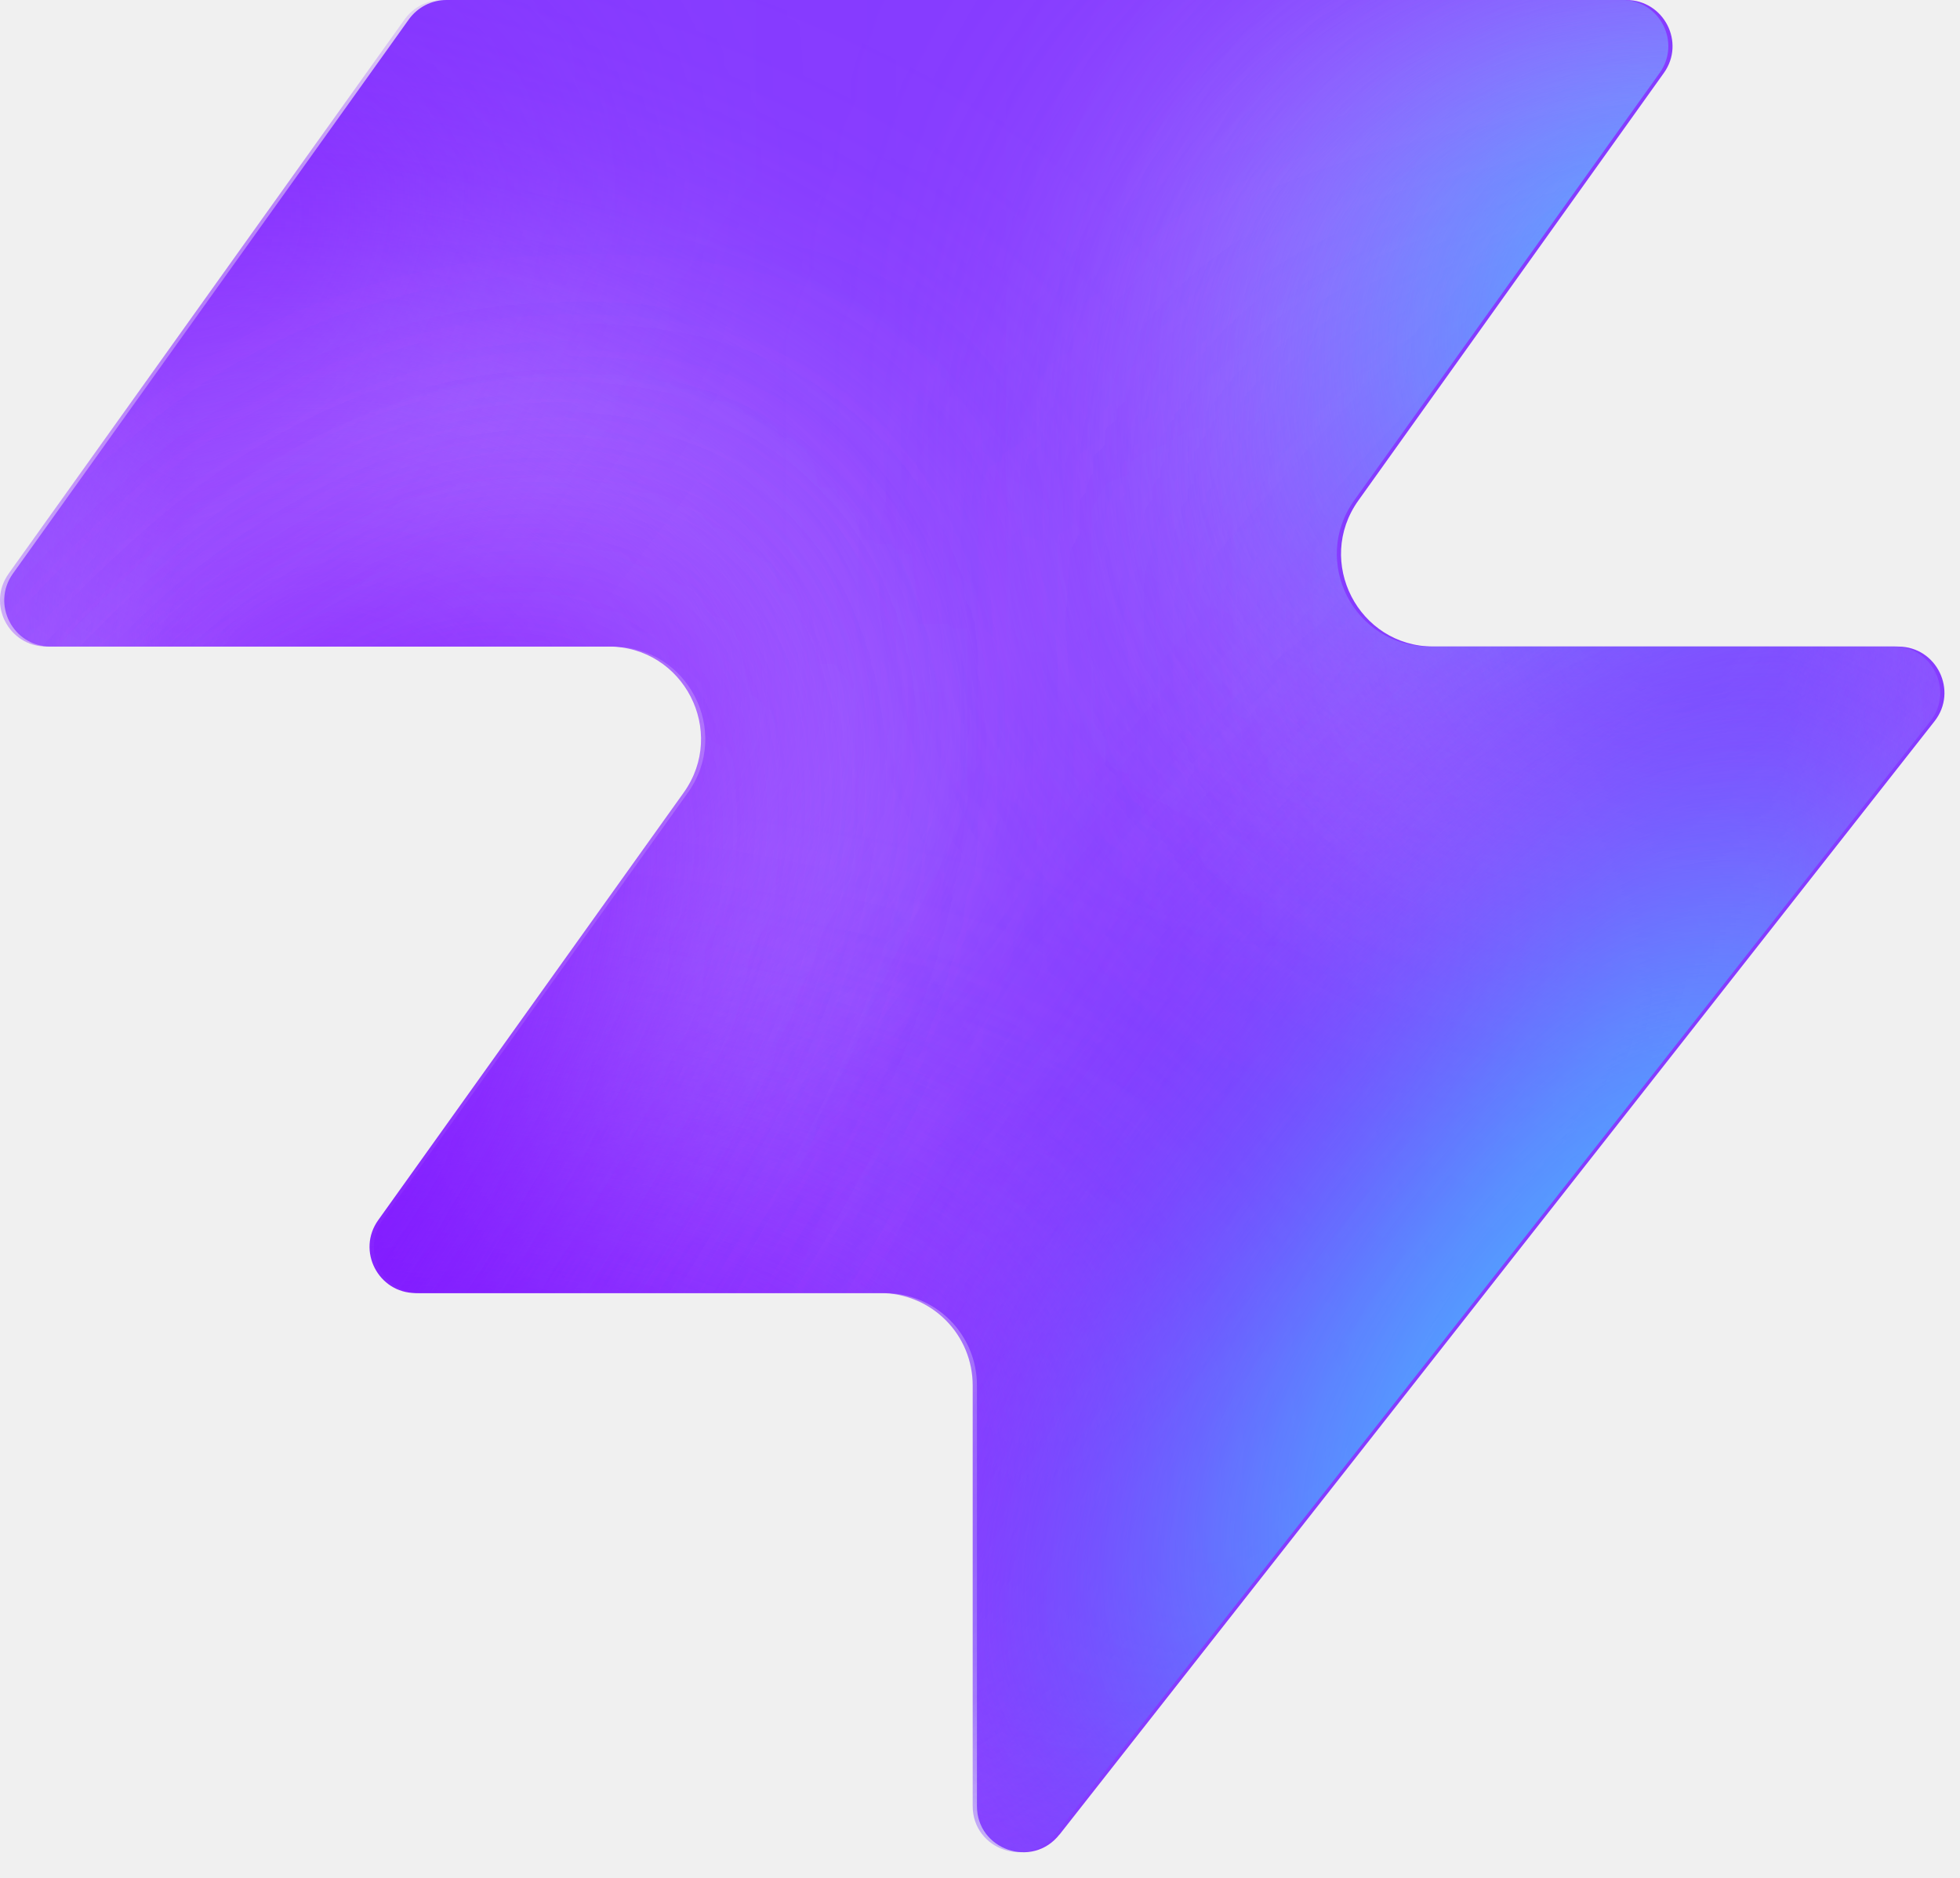
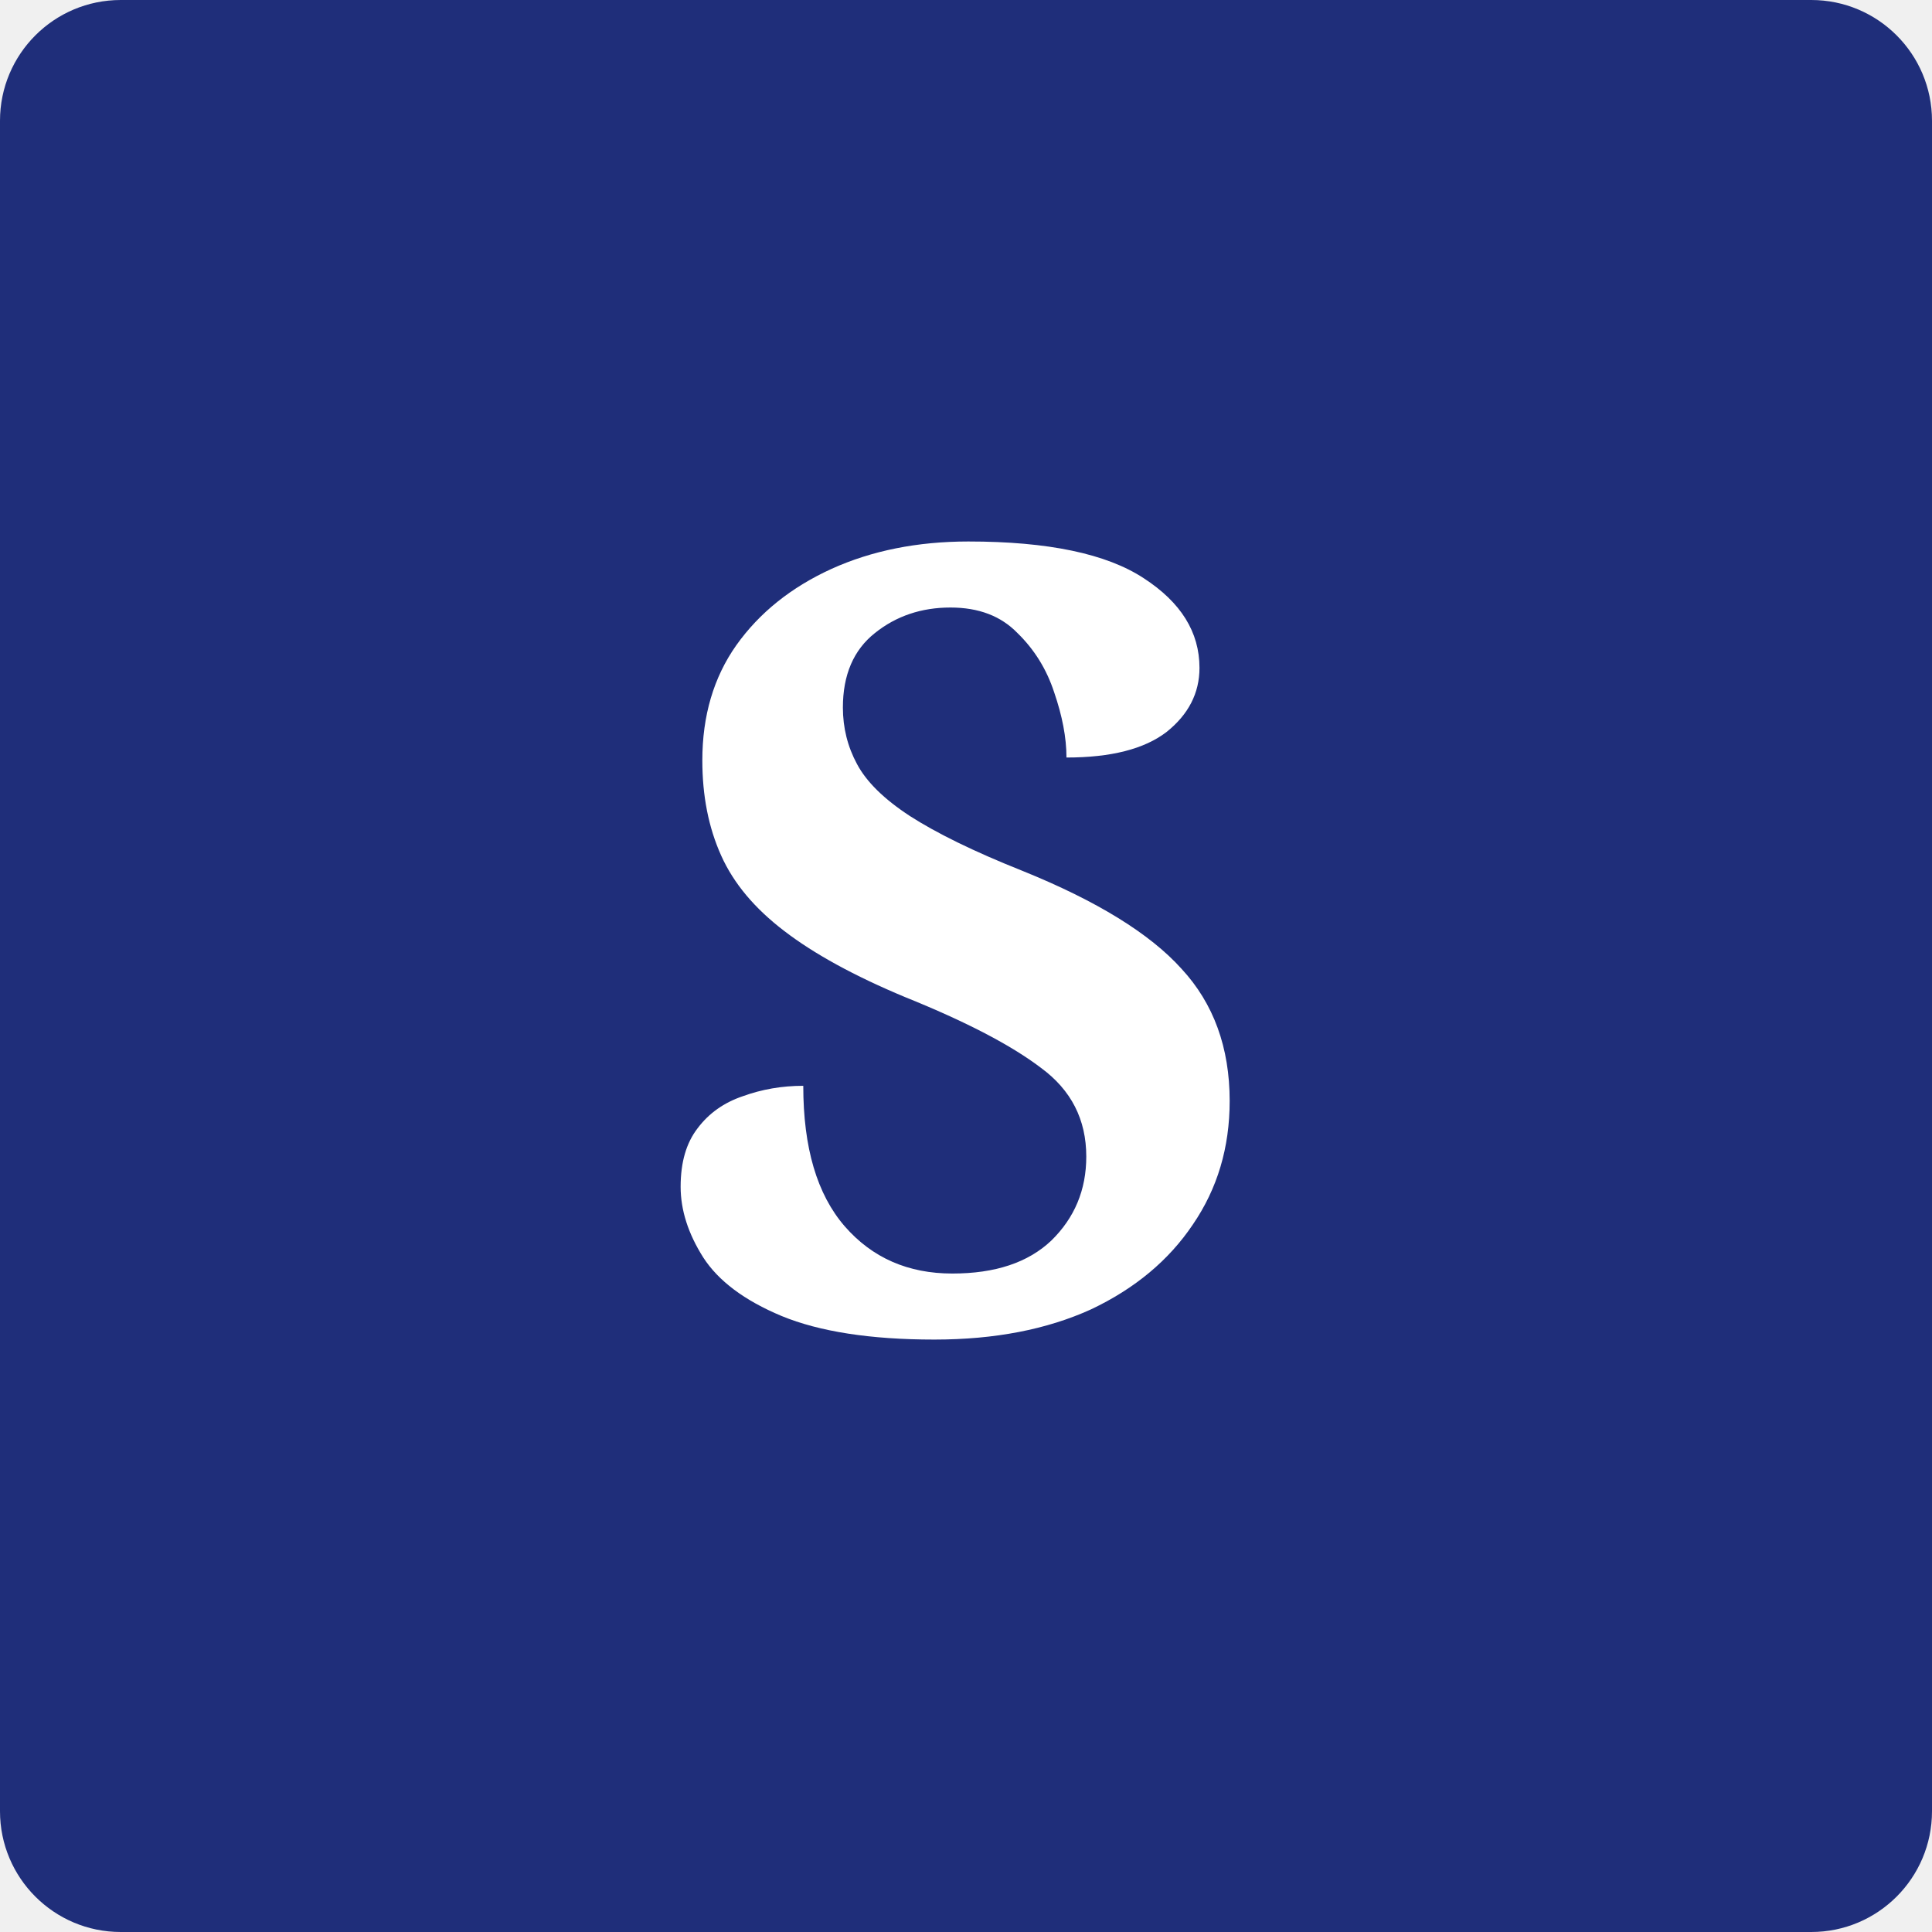
- <svg xmlns="http://www.w3.org/2000/svg" width="48" height="46" fill="none" viewBox="0 0 48 46">
-   <path fill="#863bff" d="M25.946 44.938c-.664.845-2.021.375-2.021-.698V33.937a2.26 2.26 0 0 0-2.262-2.262H10.287c-.92 0-1.456-1.04-.92-1.788l7.48-10.471c1.07-1.497 0-3.578-1.842-3.578H1.237c-.92 0-1.456-1.04-.92-1.788L10.013.474c.214-.297.556-.474.92-.474h28.894c.92 0 1.456 1.04.92 1.788l-7.48 10.471c-1.07 1.498 0 3.579 1.842 3.579h11.377c.943 0 1.473 1.088.89 1.83L25.947 44.94z" style="fill:#863bff;fill:color(display-p3 .525 .23 1);fill-opacity:1" />
-   <mask id="a" width="48" height="46" x="0" y="0" maskUnits="userSpaceOnUse" style="mask-type:alpha">
-     <path fill="#000" d="M25.842 44.938c-.664.844-2.021.375-2.021-.698V33.937a2.26 2.26 0 0 0-2.262-2.262H10.183c-.92 0-1.456-1.04-.92-1.788l7.48-10.471c1.07-1.498 0-3.579-1.842-3.579H1.133c-.92 0-1.456-1.04-.92-1.787L9.91.473c.214-.297.556-.474.92-.474h28.894c.92 0 1.456 1.04.92 1.788l-7.48 10.471c-1.07 1.498 0 3.578 1.842 3.578h11.377c.943 0 1.473 1.088.89 1.832L25.843 44.94z" style="fill:#000;fill-opacity:1" />
-   </mask>
-   <g mask="url(#a)">
-     <g filter="url(#b)">
-       <ellipse cx="5.508" cy="14.704" fill="#ede6ff" rx="5.508" ry="14.704" style="fill:#ede6ff;fill:color(display-p3 .927 .903 1);fill-opacity:1" transform="matrix(.00324 1 1 -.00324 -4.47 31.516)" />
-     </g>
-     <g filter="url(#c)">
-       <ellipse cx="10.399" cy="29.851" fill="#ede6ff" rx="10.399" ry="29.851" style="fill:#ede6ff;fill:color(display-p3 .927 .903 1);fill-opacity:1" transform="matrix(.00324 1 1 -.00324 -39.328 7.883)" />
-     </g>
-     <g filter="url(#d)">
-       <ellipse cx="5.508" cy="30.487" fill="#7e14ff" rx="5.508" ry="30.487" style="fill:#7e14ff;fill:color(display-p3 .492 .077 1);fill-opacity:1" transform="rotate(89.814 -25.913 -14.639)scale(1 -1)" />
-     </g>
-     <g filter="url(#e)">
-       <ellipse cx="5.508" cy="30.599" fill="#7e14ff" rx="5.508" ry="30.599" style="fill:#7e14ff;fill:color(display-p3 .492 .077 1);fill-opacity:1" transform="rotate(89.814 -32.644 -3.334)scale(1 -1)" />
-     </g>
-     <g filter="url(#f)">
-       <ellipse cx="5.508" cy="30.599" fill="#7e14ff" rx="5.508" ry="30.599" style="fill:#7e14ff;fill:color(display-p3 .492 .077 1);fill-opacity:1" transform="matrix(.00324 1 1 -.00324 -34.34 30.47)" />
-     </g>
-     <g filter="url(#g)">
-       <ellipse cx="14.072" cy="22.078" fill="#ede6ff" rx="14.072" ry="22.078" style="fill:#ede6ff;fill:color(display-p3 .927 .903 1);fill-opacity:1" transform="rotate(93.35 24.506 48.493)scale(-1 1)" />
-     </g>
-     <g filter="url(#h)">
-       <ellipse cx="3.47" cy="21.501" fill="#7e14ff" rx="3.47" ry="21.501" style="fill:#7e14ff;fill:color(display-p3 .492 .077 1);fill-opacity:1" transform="rotate(89.009 28.708 47.59)scale(-1 1)" />
-     </g>
-     <g filter="url(#i)">
-       <ellipse cx="3.47" cy="21.501" fill="#7e14ff" rx="3.47" ry="21.501" style="fill:#7e14ff;fill:color(display-p3 .492 .077 1);fill-opacity:1" transform="rotate(89.009 28.708 47.59)scale(-1 1)" />
-     </g>
-     <g filter="url(#j)">
-       <ellipse cx=".387" cy="8.972" fill="#7e14ff" rx="4.407" ry="29.108" style="fill:#7e14ff;fill:color(display-p3 .492 .077 1);fill-opacity:1" transform="rotate(39.51 .387 8.972)" />
-     </g>
-     <g filter="url(#k)">
-       <ellipse cx="47.523" cy="-6.092" fill="#7e14ff" rx="4.407" ry="29.108" style="fill:#7e14ff;fill:color(display-p3 .492 .077 1);fill-opacity:1" transform="rotate(37.892 47.523 -6.092)" />
-     </g>
-     <g filter="url(#l)">
-       <ellipse cx="41.412" cy="6.333" fill="#47bfff" rx="5.971" ry="9.665" style="fill:#47bfff;fill:color(display-p3 .28 .748 1);fill-opacity:1" transform="rotate(37.892 41.412 6.333)" />
-     </g>
-     <g filter="url(#m)">
-       <ellipse cx="-1.879" cy="38.332" fill="#7e14ff" rx="4.407" ry="29.108" style="fill:#7e14ff;fill:color(display-p3 .492 .077 1);fill-opacity:1" transform="rotate(37.892 -1.88 38.332)" />
-     </g>
-     <g filter="url(#n)">
-       <ellipse cx="-1.879" cy="38.332" fill="#7e14ff" rx="4.407" ry="29.108" style="fill:#7e14ff;fill:color(display-p3 .492 .077 1);fill-opacity:1" transform="rotate(37.892 -1.88 38.332)" />
-     </g>
-     <g filter="url(#o)">
-       <ellipse cx="35.651" cy="29.907" fill="#7e14ff" rx="4.407" ry="29.108" style="fill:#7e14ff;fill:color(display-p3 .492 .077 1);fill-opacity:1" transform="rotate(37.892 35.651 29.907)" />
-     </g>
-     <g filter="url(#p)">
-       <ellipse cx="38.418" cy="32.4" fill="#47bfff" rx="5.971" ry="15.297" style="fill:#47bfff;fill:color(display-p3 .28 .748 1);fill-opacity:1" transform="rotate(37.892 38.418 32.4)" />
-     </g>
-   </g>
-   <defs>
-     <filter id="b" width="60.045" height="41.654" x="-19.77" y="16.149" color-interpolation-filters="sRGB" filterUnits="userSpaceOnUse">
-       <feFlood flood-opacity="0" result="BackgroundImageFix" />
-       <feBlend in="SourceGraphic" in2="BackgroundImageFix" result="shape" />
-       <feGaussianBlur result="effect1_foregroundBlur_2002_17158" stdDeviation="7.659" />
-     </filter>
-     <filter id="c" width="90.34" height="51.437" x="-54.613" y="-7.533" color-interpolation-filters="sRGB" filterUnits="userSpaceOnUse">
-       <feFlood flood-opacity="0" result="BackgroundImageFix" />
-       <feBlend in="SourceGraphic" in2="BackgroundImageFix" result="shape" />
-       <feGaussianBlur result="effect1_foregroundBlur_2002_17158" stdDeviation="7.659" />
-     </filter>
-     <filter id="d" width="79.355" height="29.4" x="-49.64" y="2.03" color-interpolation-filters="sRGB" filterUnits="userSpaceOnUse">
-       <feFlood flood-opacity="0" result="BackgroundImageFix" />
-       <feBlend in="SourceGraphic" in2="BackgroundImageFix" result="shape" />
-       <feGaussianBlur result="effect1_foregroundBlur_2002_17158" stdDeviation="4.596" />
-     </filter>
-     <filter id="e" width="79.579" height="29.4" x="-45.045" y="20.029" color-interpolation-filters="sRGB" filterUnits="userSpaceOnUse">
-       <feFlood flood-opacity="0" result="BackgroundImageFix" />
-       <feBlend in="SourceGraphic" in2="BackgroundImageFix" result="shape" />
-       <feGaussianBlur result="effect1_foregroundBlur_2002_17158" stdDeviation="4.596" />
-     </filter>
-     <filter id="f" width="79.579" height="29.4" x="-43.513" y="21.178" color-interpolation-filters="sRGB" filterUnits="userSpaceOnUse">
-       <feFlood flood-opacity="0" result="BackgroundImageFix" />
-       <feBlend in="SourceGraphic" in2="BackgroundImageFix" result="shape" />
-       <feGaussianBlur result="effect1_foregroundBlur_2002_17158" stdDeviation="4.596" />
-     </filter>
-     <filter id="g" width="74.749" height="58.852" x="15.756" y="-17.901" color-interpolation-filters="sRGB" filterUnits="userSpaceOnUse">
-       <feFlood flood-opacity="0" result="BackgroundImageFix" />
-       <feBlend in="SourceGraphic" in2="BackgroundImageFix" result="shape" />
-       <feGaussianBlur result="effect1_foregroundBlur_2002_17158" stdDeviation="7.659" />
-     </filter>
-     <filter id="h" width="61.377" height="25.362" x="23.548" y="2.284" color-interpolation-filters="sRGB" filterUnits="userSpaceOnUse">
-       <feFlood flood-opacity="0" result="BackgroundImageFix" />
-       <feBlend in="SourceGraphic" in2="BackgroundImageFix" result="shape" />
-       <feGaussianBlur result="effect1_foregroundBlur_2002_17158" stdDeviation="4.596" />
-     </filter>
-     <filter id="i" width="61.377" height="25.362" x="23.548" y="2.284" color-interpolation-filters="sRGB" filterUnits="userSpaceOnUse">
-       <feFlood flood-opacity="0" result="BackgroundImageFix" />
-       <feBlend in="SourceGraphic" in2="BackgroundImageFix" result="shape" />
-       <feGaussianBlur result="effect1_foregroundBlur_2002_17158" stdDeviation="4.596" />
-     </filter>
-     <filter id="j" width="56.045" height="63.649" x="-27.636" y="-22.853" color-interpolation-filters="sRGB" filterUnits="userSpaceOnUse">
-       <feFlood flood-opacity="0" result="BackgroundImageFix" />
-       <feBlend in="SourceGraphic" in2="BackgroundImageFix" result="shape" />
-       <feGaussianBlur result="effect1_foregroundBlur_2002_17158" stdDeviation="4.596" />
-     </filter>
-     <filter id="k" width="54.814" height="64.646" x="20.116" y="-38.415" color-interpolation-filters="sRGB" filterUnits="userSpaceOnUse">
-       <feFlood flood-opacity="0" result="BackgroundImageFix" />
-       <feBlend in="SourceGraphic" in2="BackgroundImageFix" result="shape" />
-       <feGaussianBlur result="effect1_foregroundBlur_2002_17158" stdDeviation="4.596" />
-     </filter>
-     <filter id="l" width="33.541" height="35.313" x="24.641" y="-11.323" color-interpolation-filters="sRGB" filterUnits="userSpaceOnUse">
-       <feFlood flood-opacity="0" result="BackgroundImageFix" />
-       <feBlend in="SourceGraphic" in2="BackgroundImageFix" result="shape" />
-       <feGaussianBlur result="effect1_foregroundBlur_2002_17158" stdDeviation="4.596" />
-     </filter>
-     <filter id="m" width="54.814" height="64.646" x="-29.286" y="6.009" color-interpolation-filters="sRGB" filterUnits="userSpaceOnUse">
-       <feFlood flood-opacity="0" result="BackgroundImageFix" />
-       <feBlend in="SourceGraphic" in2="BackgroundImageFix" result="shape" />
-       <feGaussianBlur result="effect1_foregroundBlur_2002_17158" stdDeviation="4.596" />
-     </filter>
-     <filter id="n" width="54.814" height="64.646" x="-29.286" y="6.009" color-interpolation-filters="sRGB" filterUnits="userSpaceOnUse">
-       <feFlood flood-opacity="0" result="BackgroundImageFix" />
-       <feBlend in="SourceGraphic" in2="BackgroundImageFix" result="shape" />
-       <feGaussianBlur result="effect1_foregroundBlur_2002_17158" stdDeviation="4.596" />
-     </filter>
-     <filter id="o" width="54.814" height="64.646" x="8.244" y="-2.416" color-interpolation-filters="sRGB" filterUnits="userSpaceOnUse">
-       <feFlood flood-opacity="0" result="BackgroundImageFix" />
-       <feBlend in="SourceGraphic" in2="BackgroundImageFix" result="shape" />
-       <feGaussianBlur result="effect1_foregroundBlur_2002_17158" stdDeviation="4.596" />
-     </filter>
-     <filter id="p" width="39.409" height="43.623" x="18.713" y="10.588" color-interpolation-filters="sRGB" filterUnits="userSpaceOnUse">
-       <feFlood flood-opacity="0" result="BackgroundImageFix" />
-       <feBlend in="SourceGraphic" in2="BackgroundImageFix" result="shape" />
-       <feGaussianBlur result="effect1_foregroundBlur_2002_17158" stdDeviation="4.596" />
-     </filter>
-   </defs>
+ <svg xmlns="http://www.w3.org/2000/svg" viewBox="0 0 32 32">
+   <rect width="32" height="32" rx="2" fill="#1f2e7a" />
+   <text x="16" y="22" text-anchor="middle" font-family="'Playfair Display', Georgia, serif" font-size="18" font-weight="700" fill="#ffffff">S</text>
</svg>
